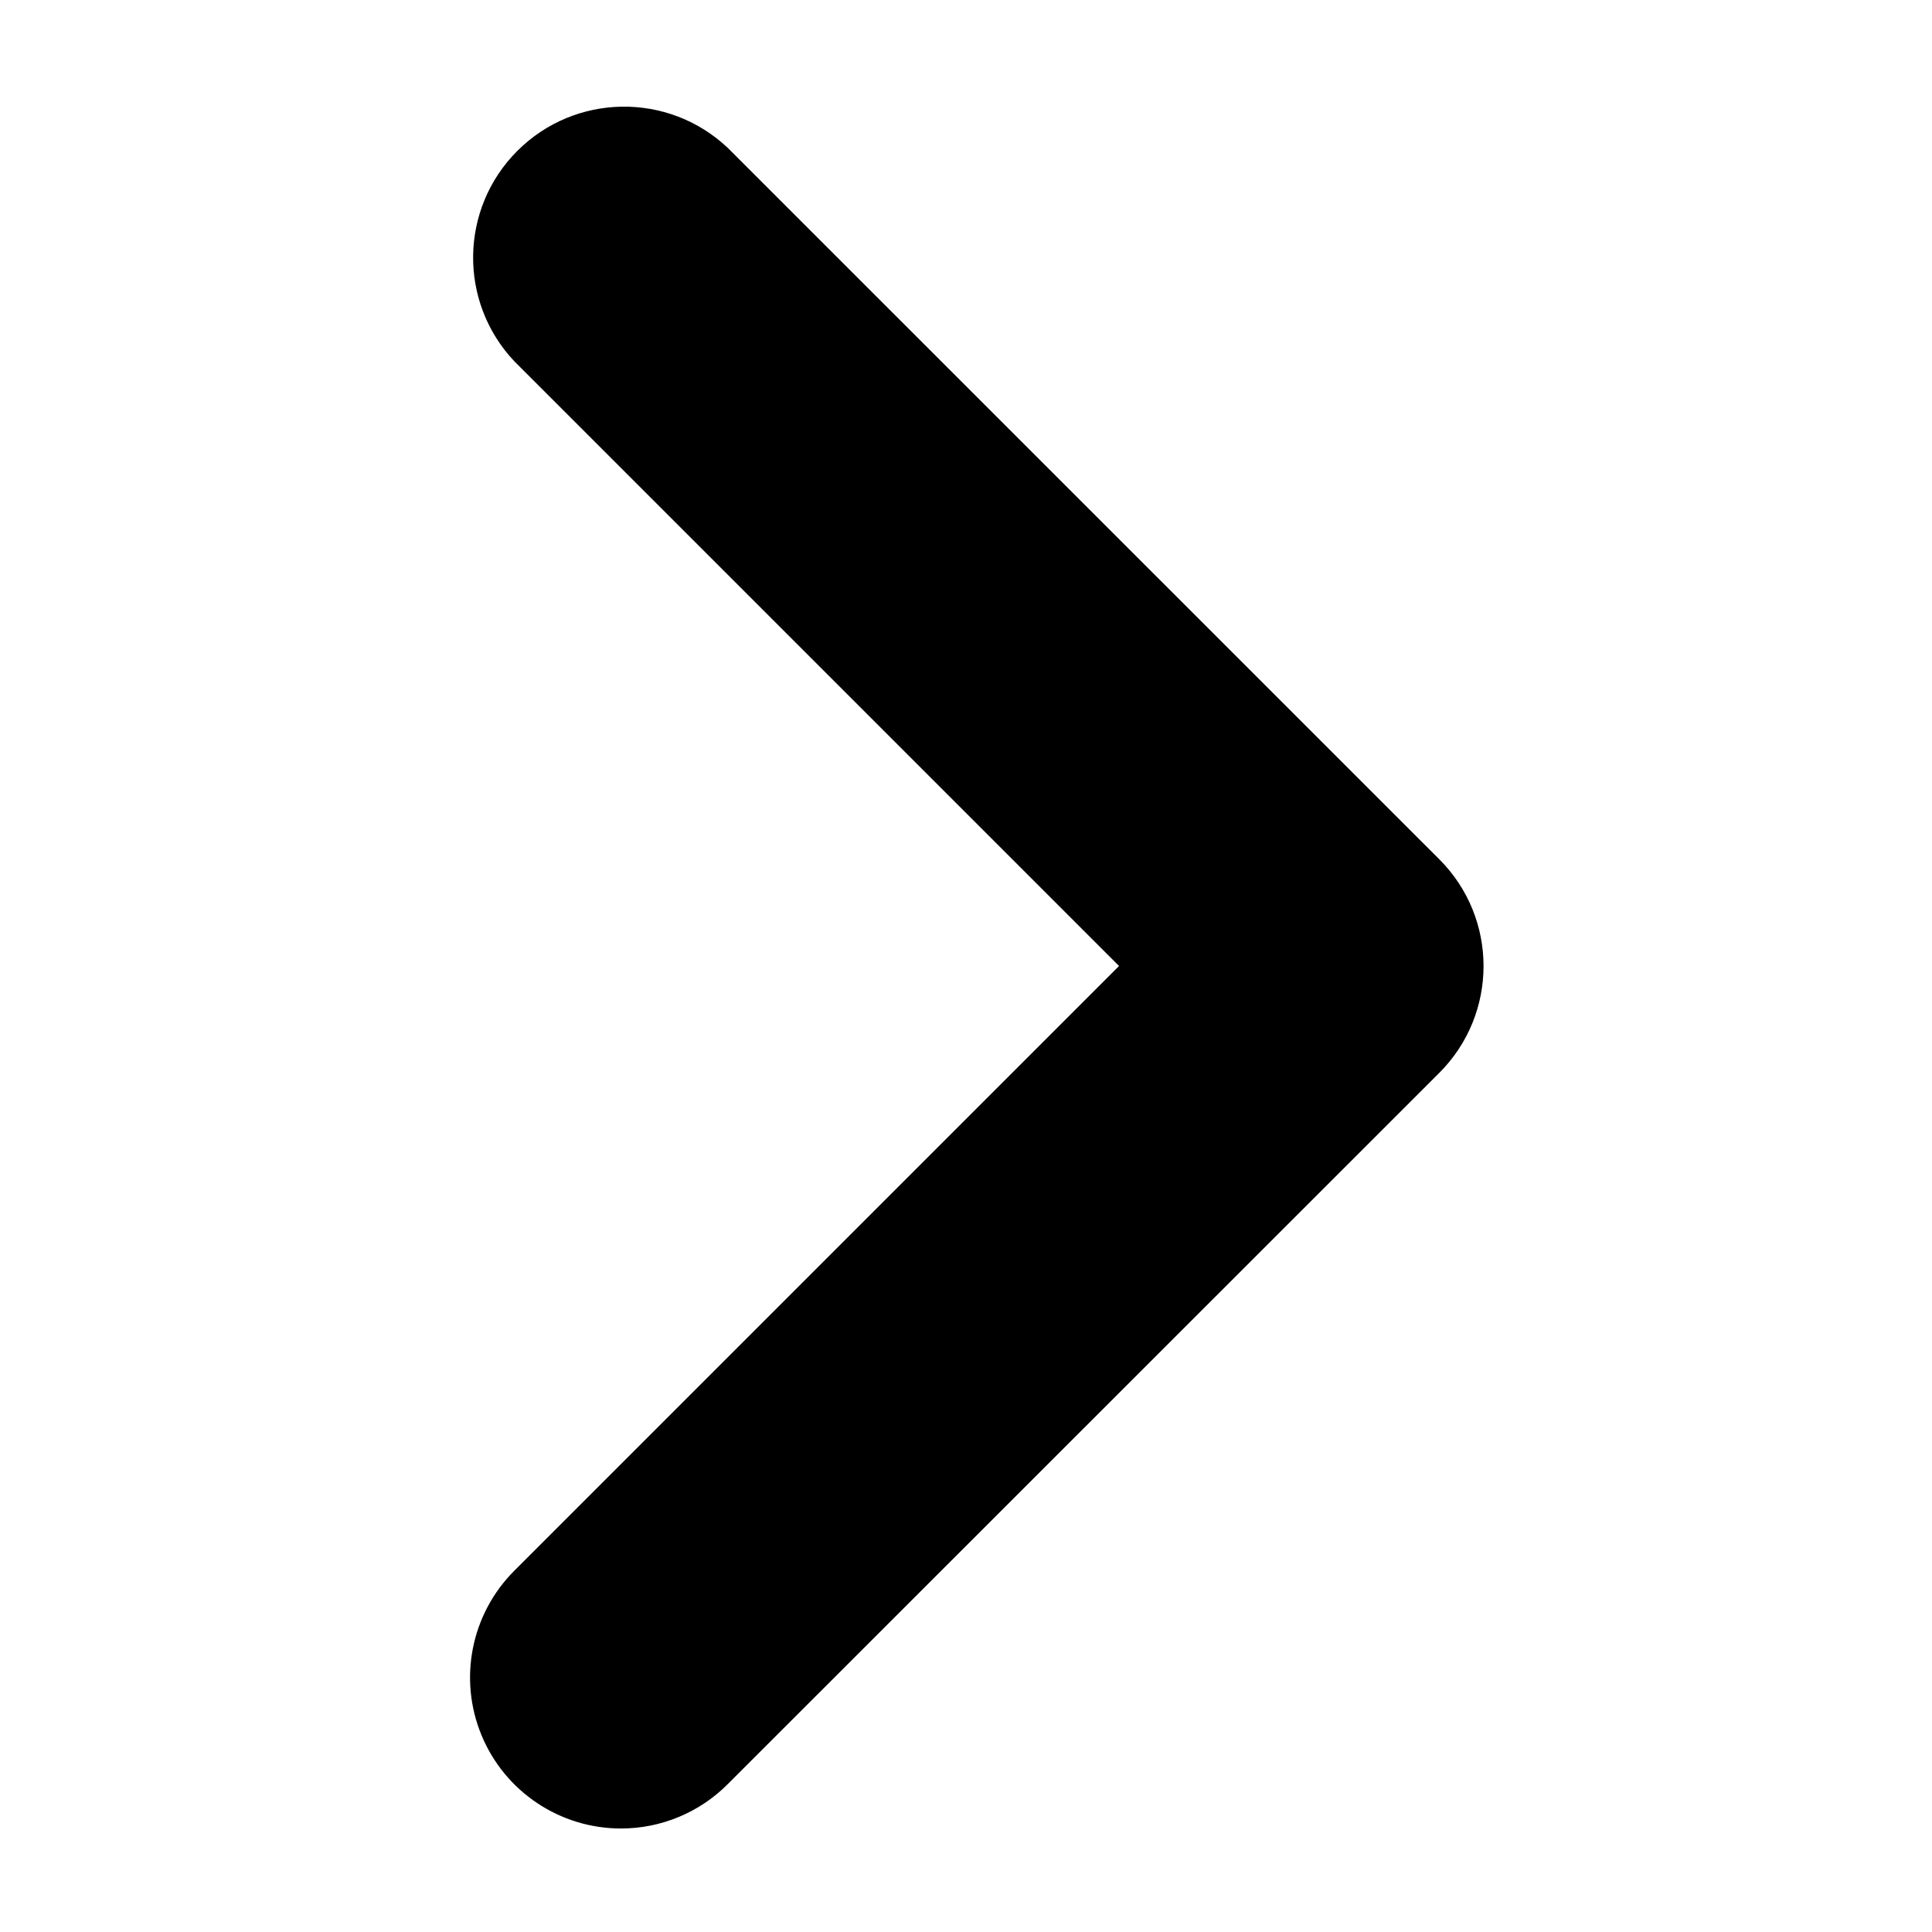
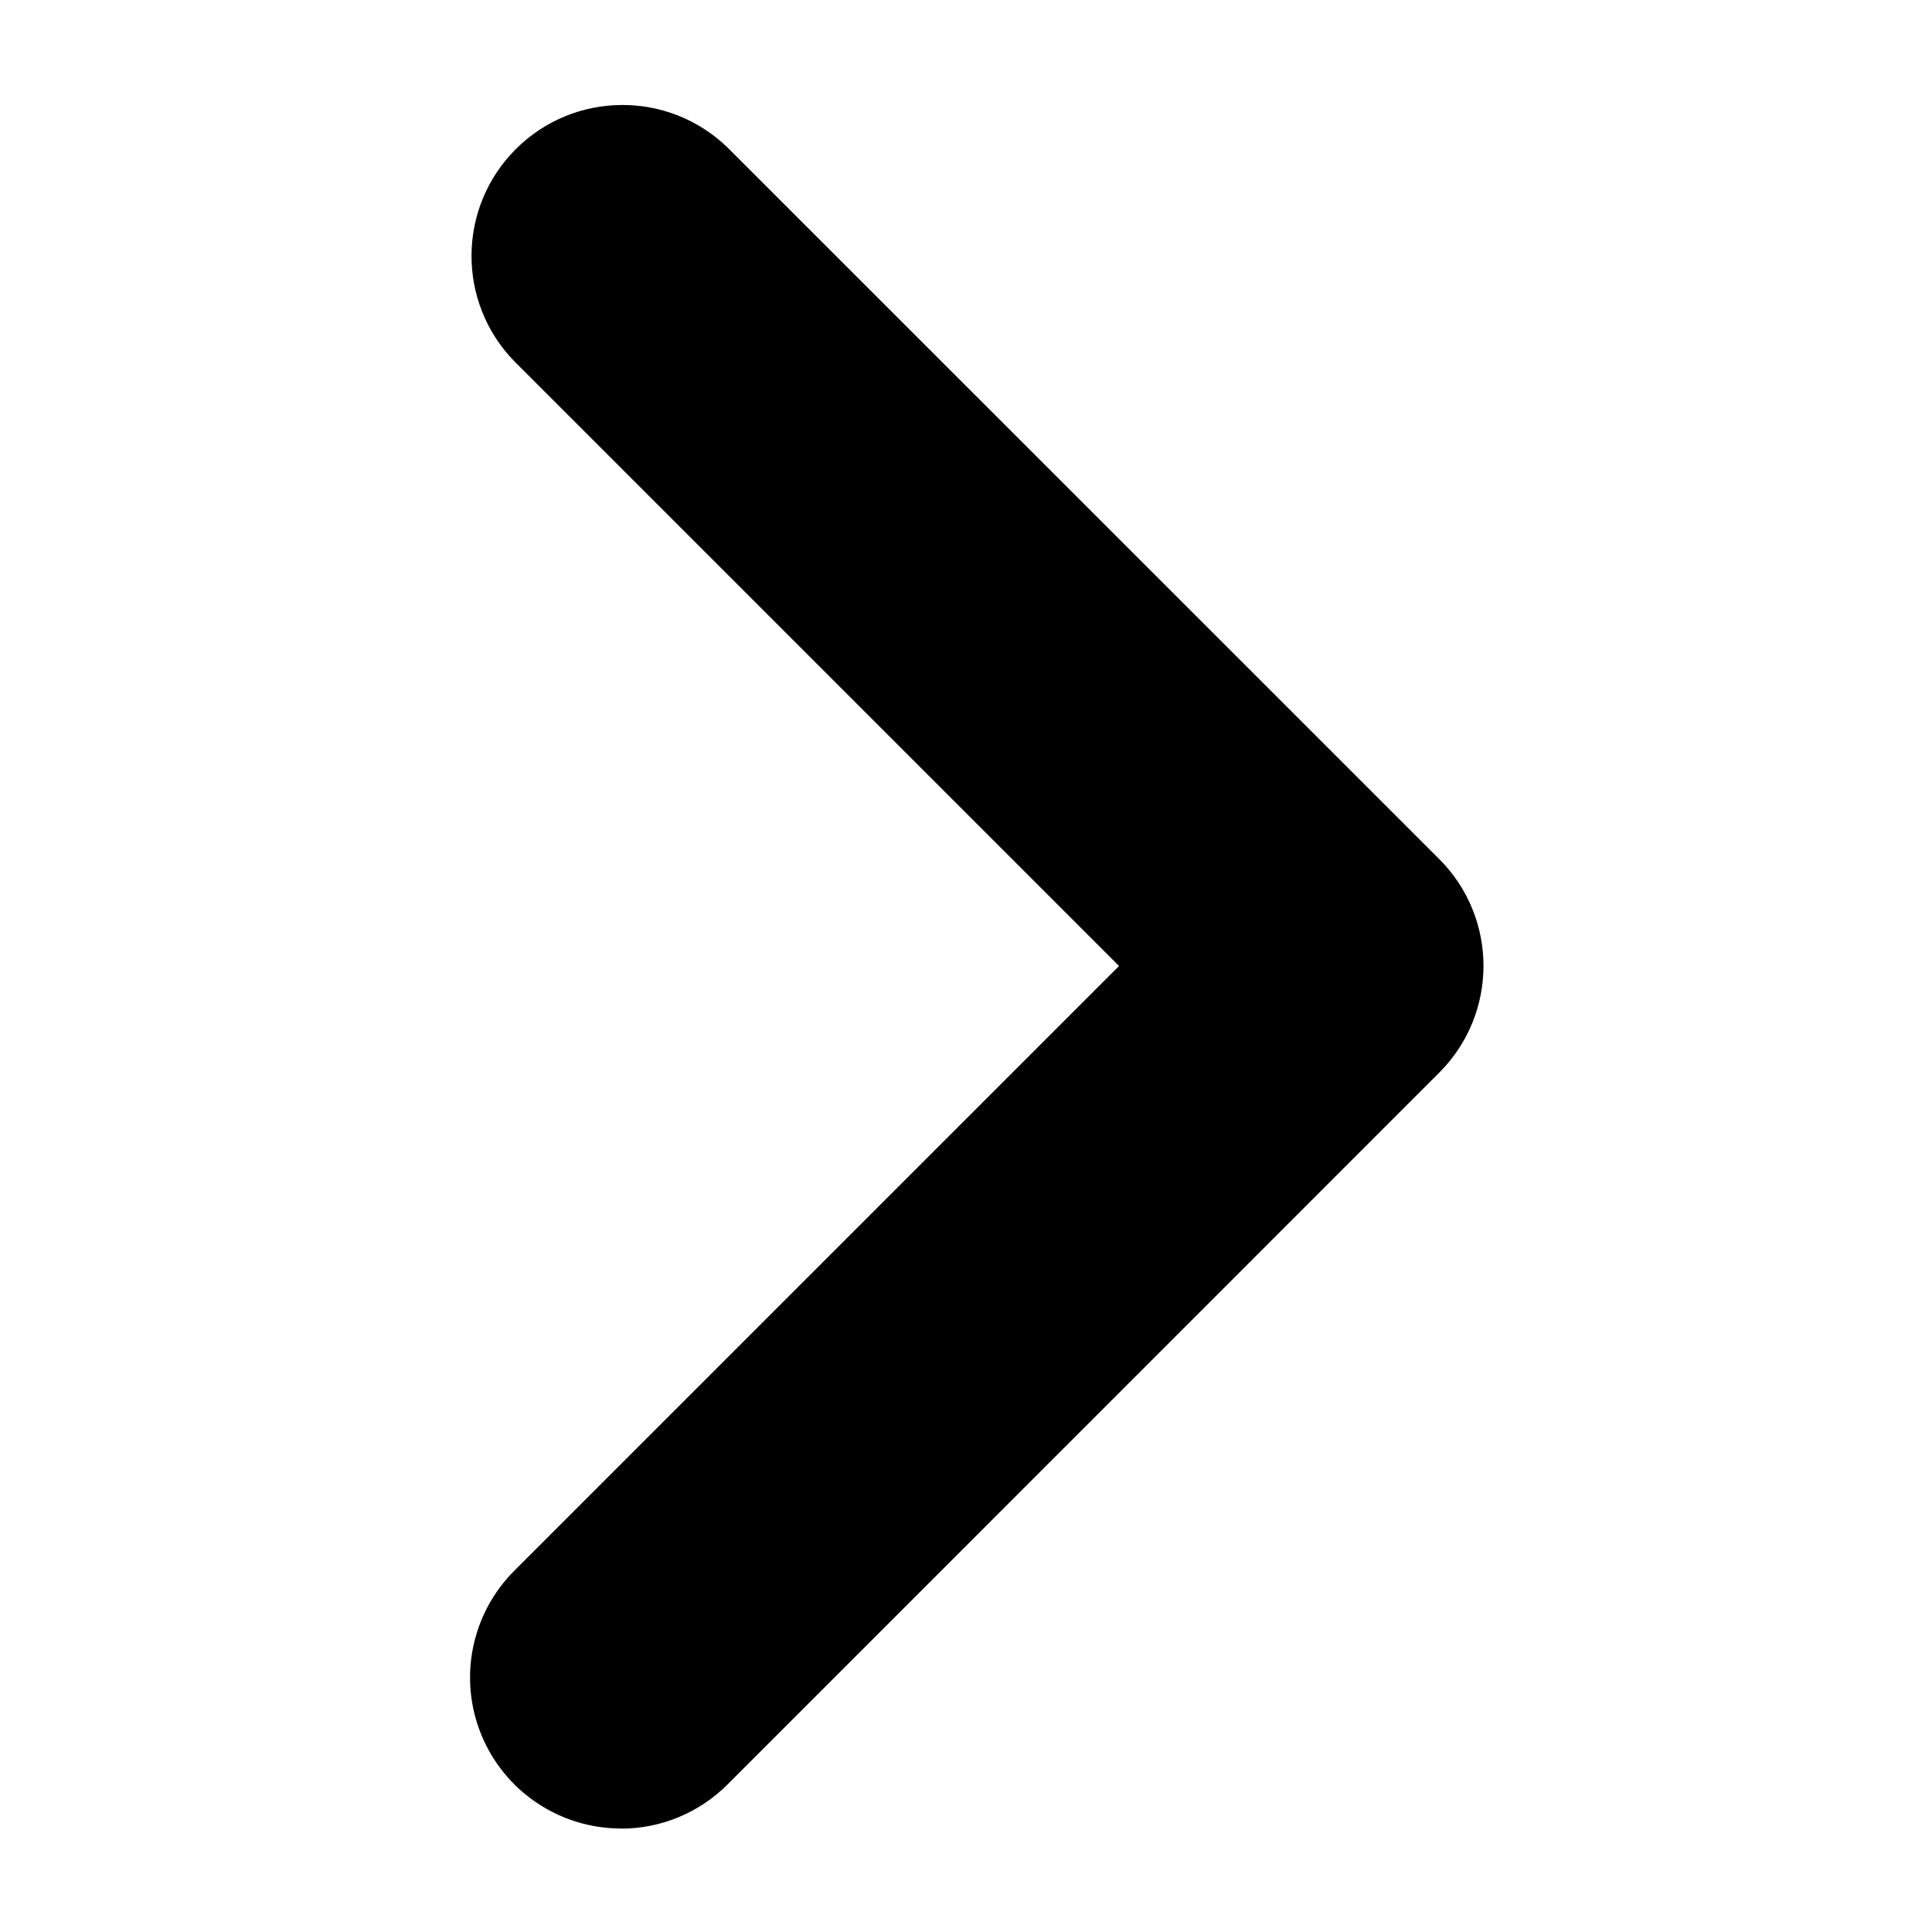
- <svg xmlns="http://www.w3.org/2000/svg" width="14" height="14">
-   <path d="M4.5,13.25a1.094,1.094,0,0,1-.773-1.868L8.109,7,3.727,2.618A1.094,1.094,0,0,1,5.273,1.071L10.43,6.227a1.094,1.094,0,0,1,0,1.547L5.273,12.929A1.091,1.091,0,0,1,4.5,13.25Z" />
+ <svg xmlns="http://www.w3.org/2000/svg" viewBox="0 0 14 14">
+   <path d="M4.5 13.25a1.094 1.094 0 01-.773-1.868L8.109 7 3.727 2.618A1.094 1.094 0 015.273 1.07l5.157 5.156a1.094 1.094 0 010 1.546L5.273 12.93a1.091 1.091 0 01-.773.321z" />
</svg>
